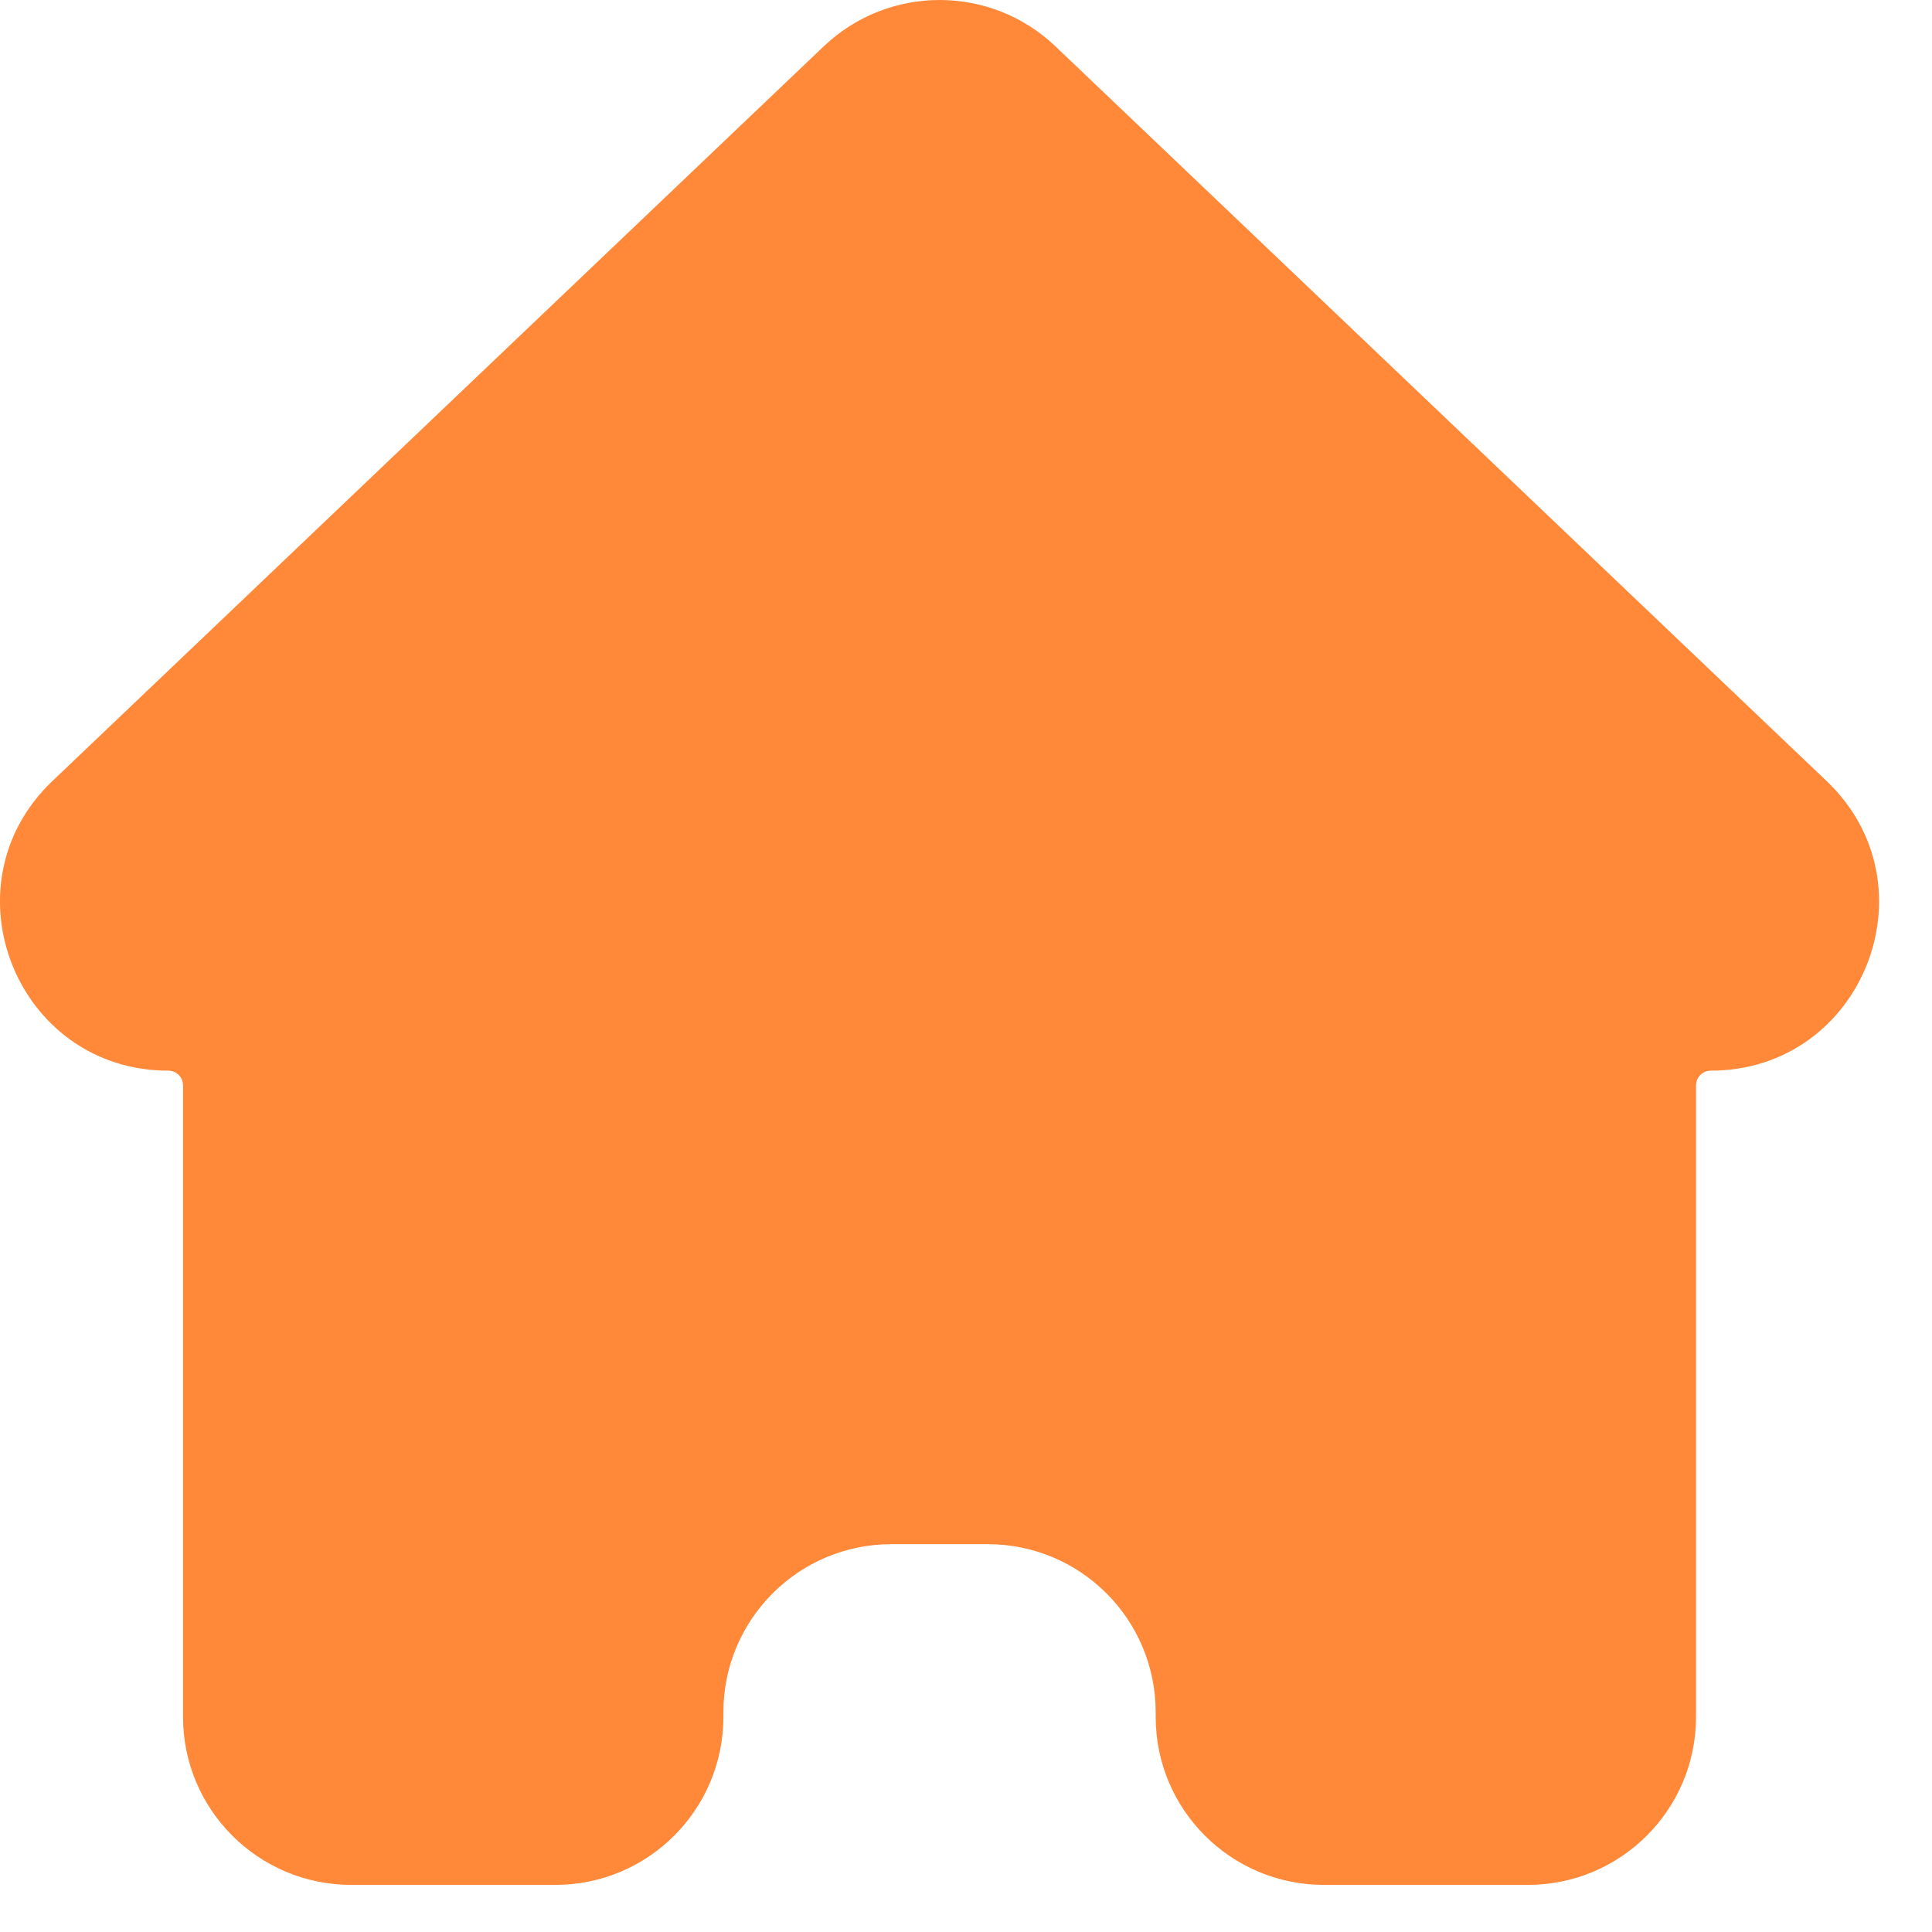
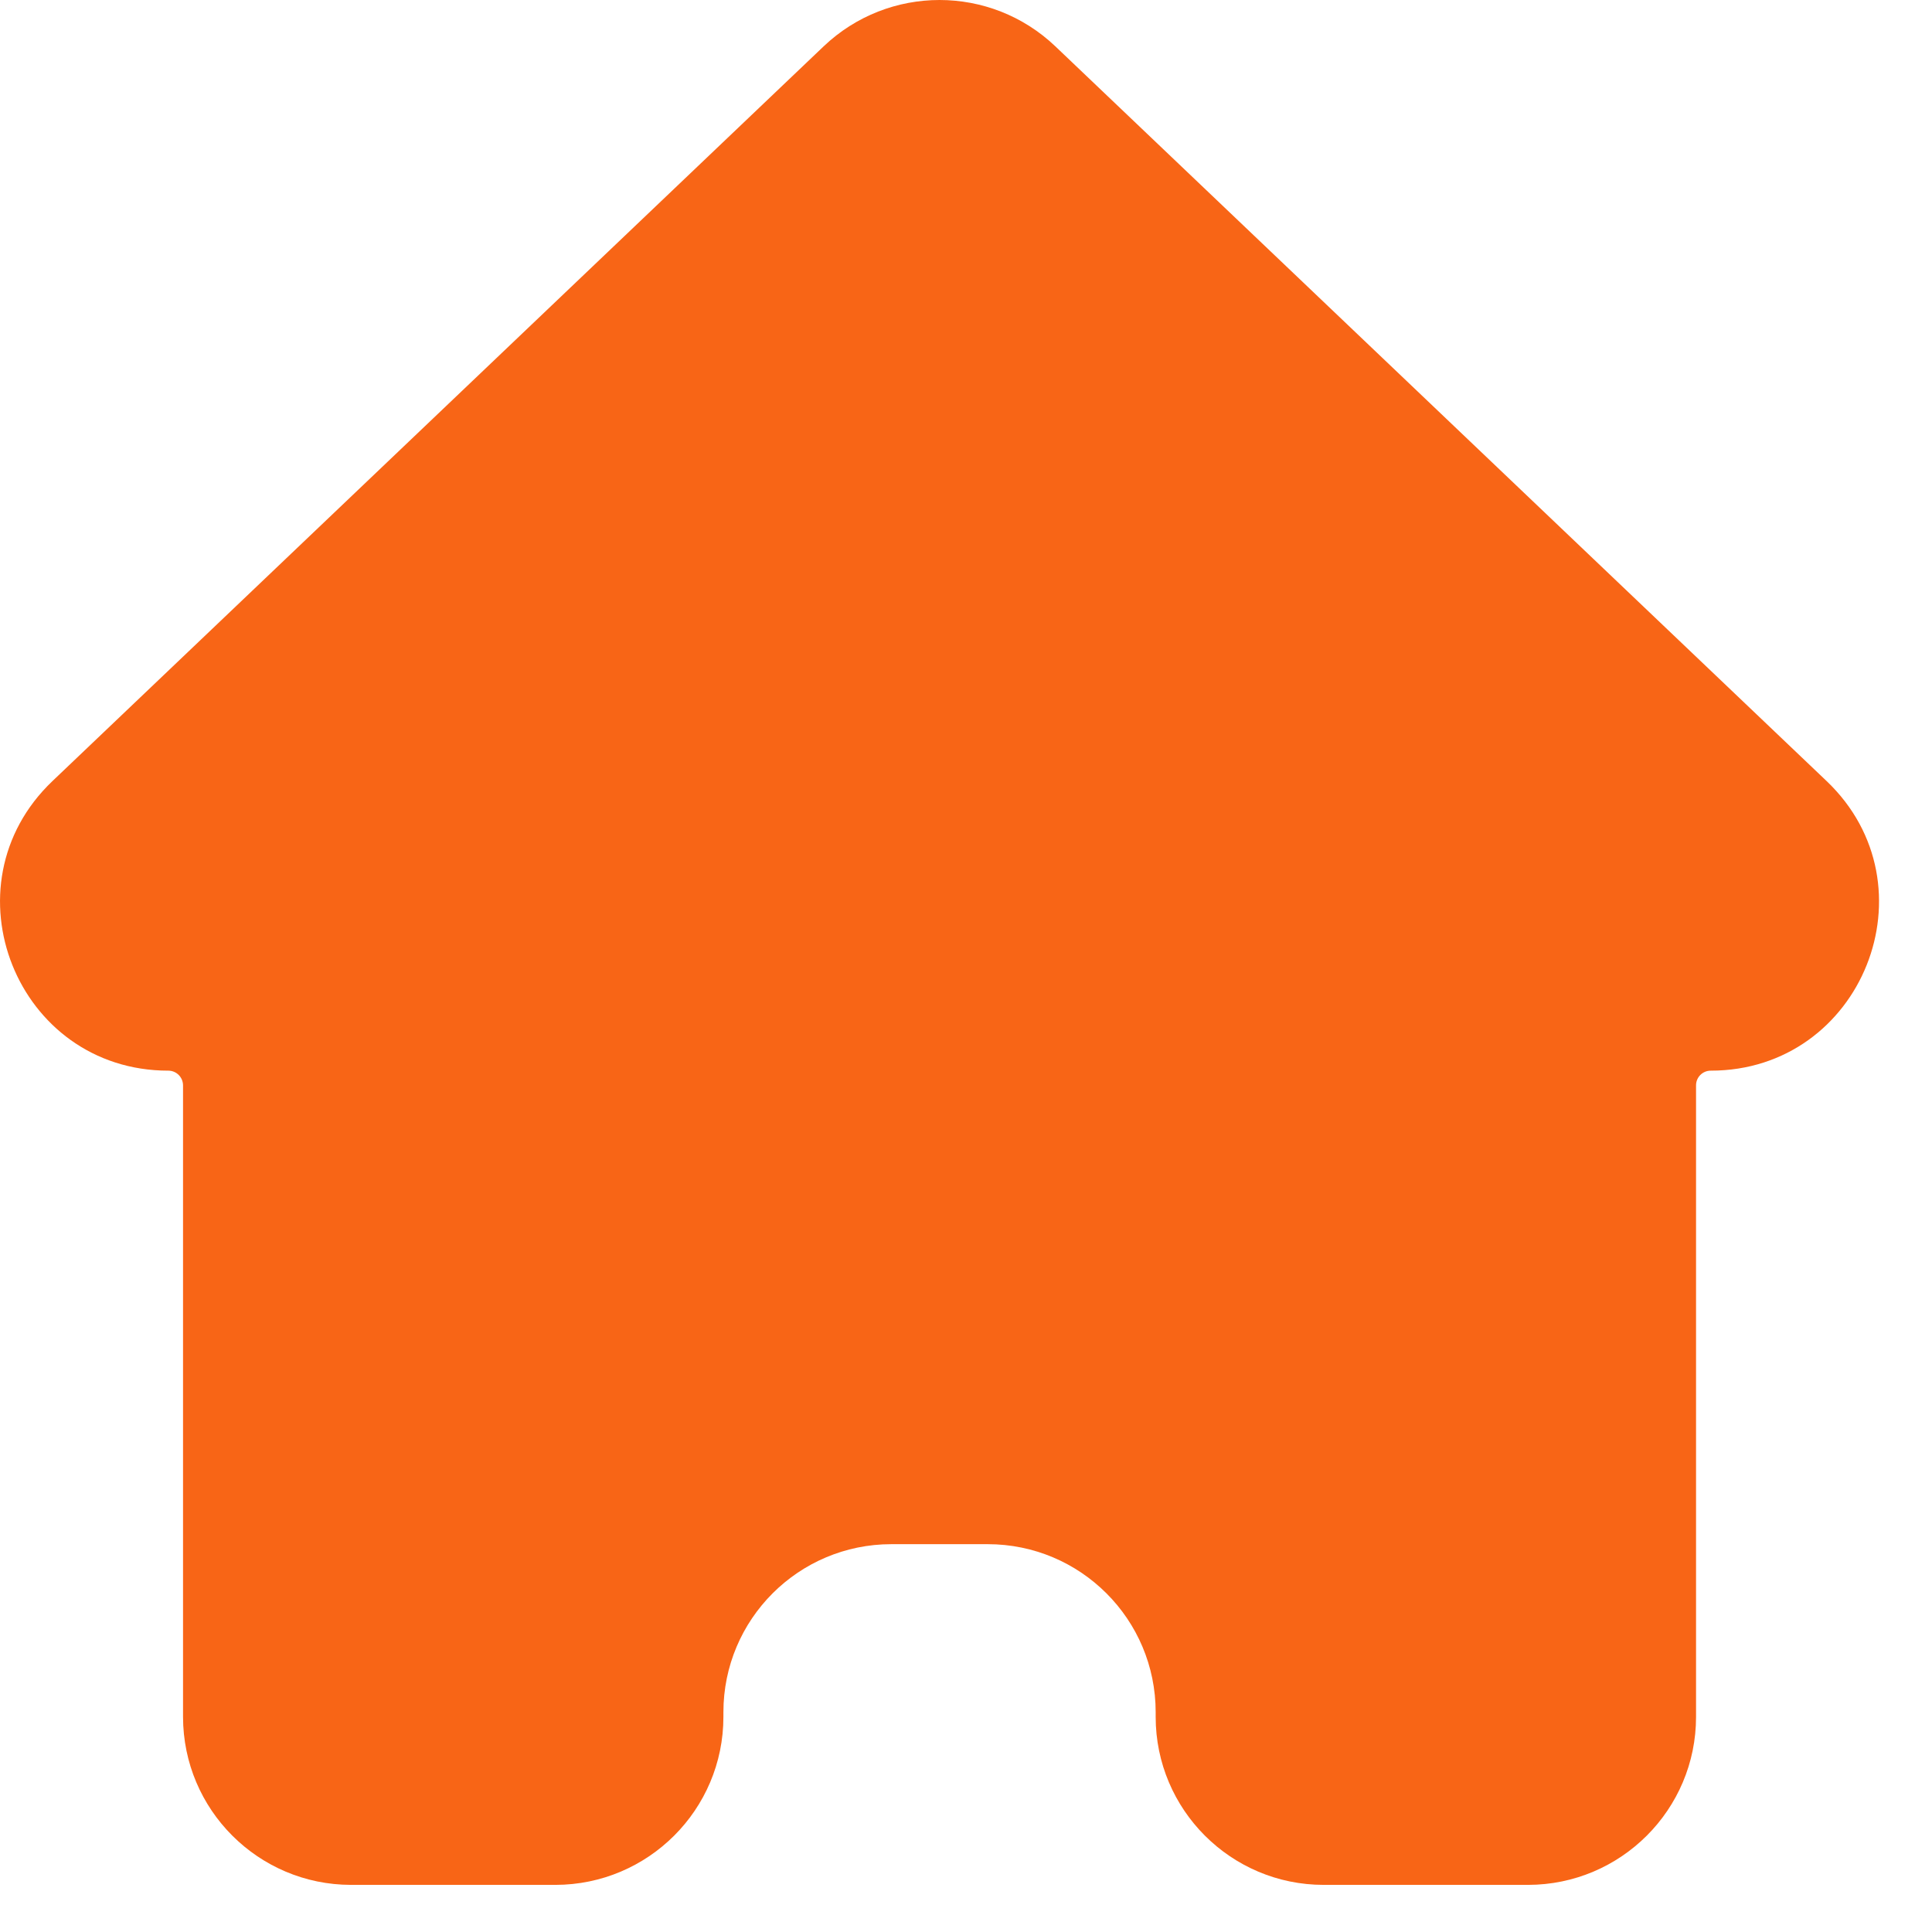
<svg xmlns="http://www.w3.org/2000/svg" width="23" height="23" viewBox="0 0 23 23" fill="none">
-   <path d="M9.806 0.552C10.579 -0.184 11.793 -0.184 12.565 0.552L21.745 9.298C23.053 10.543 22.171 12.746 20.366 12.746C20.269 12.746 20.191 12.824 20.191 12.921V20.439C20.191 21.543 19.295 22.438 18.191 22.439H15.758C14.654 22.438 13.758 21.543 13.758 20.439V20.383C13.758 19.278 12.863 18.383 11.758 18.383H10.612C9.507 18.383 8.612 19.279 8.612 20.383V20.439C8.612 21.543 7.716 22.439 6.612 22.439H4.179C3.075 22.438 2.179 21.543 2.179 20.439V12.921C2.179 12.824 2.101 12.746 2.004 12.746C0.199 12.746 -0.683 10.543 0.624 9.298L9.806 0.552Z" fill="#FF8839" />
+   <path d="M9.805 0.552C10.578 -0.184 11.792 -0.184 12.564 0.552L21.745 9.298C23.052 10.543 22.171 12.746 20.366 12.746C20.269 12.746 20.191 12.824 20.191 12.921V20.439C20.191 21.543 19.295 22.438 18.191 22.439H15.758C14.654 22.439 13.758 21.543 13.758 20.439V20.383C13.758 19.278 12.863 18.383 11.758 18.383H10.612C9.507 18.383 8.612 19.278 8.612 20.383V20.439C8.612 21.543 7.716 22.438 6.612 22.439H4.179C3.075 22.438 2.18 21.543 2.179 20.439V12.922C2.179 12.825 2.101 12.746 2.004 12.746C0.198 12.746 -0.682 10.543 0.625 9.298L9.805 0.552Z" fill="#F86516" />
</svg>
